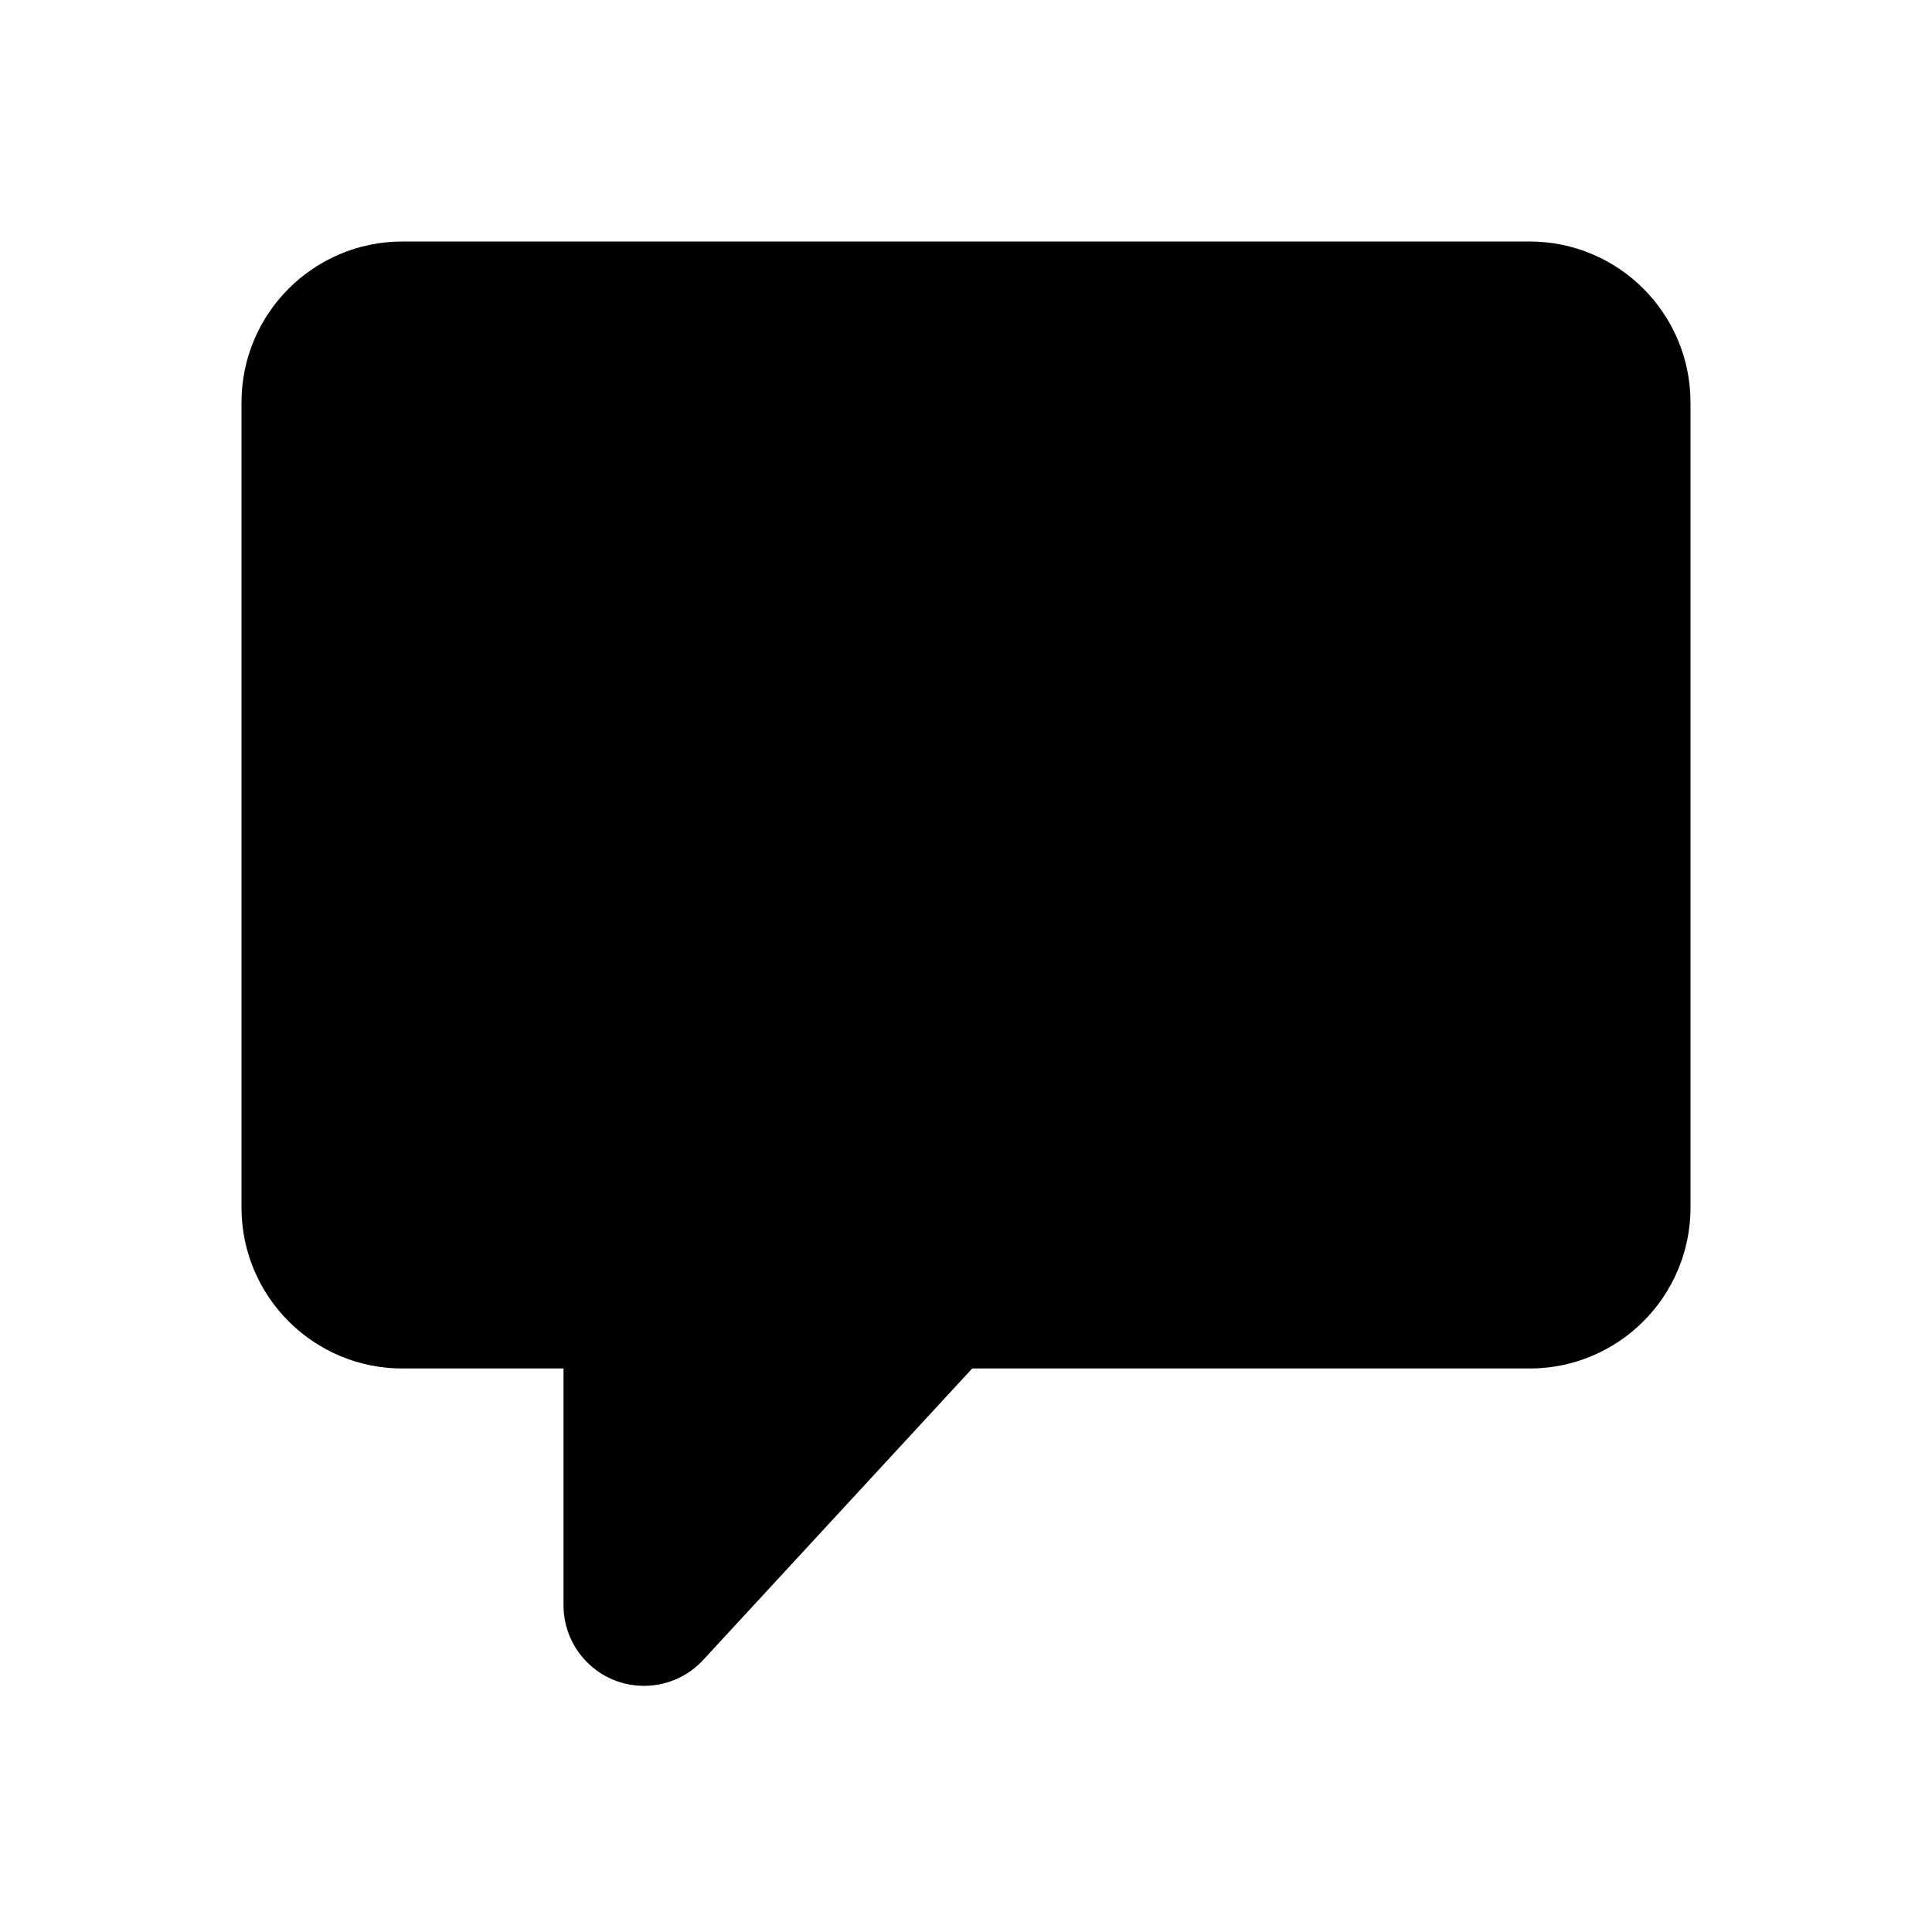
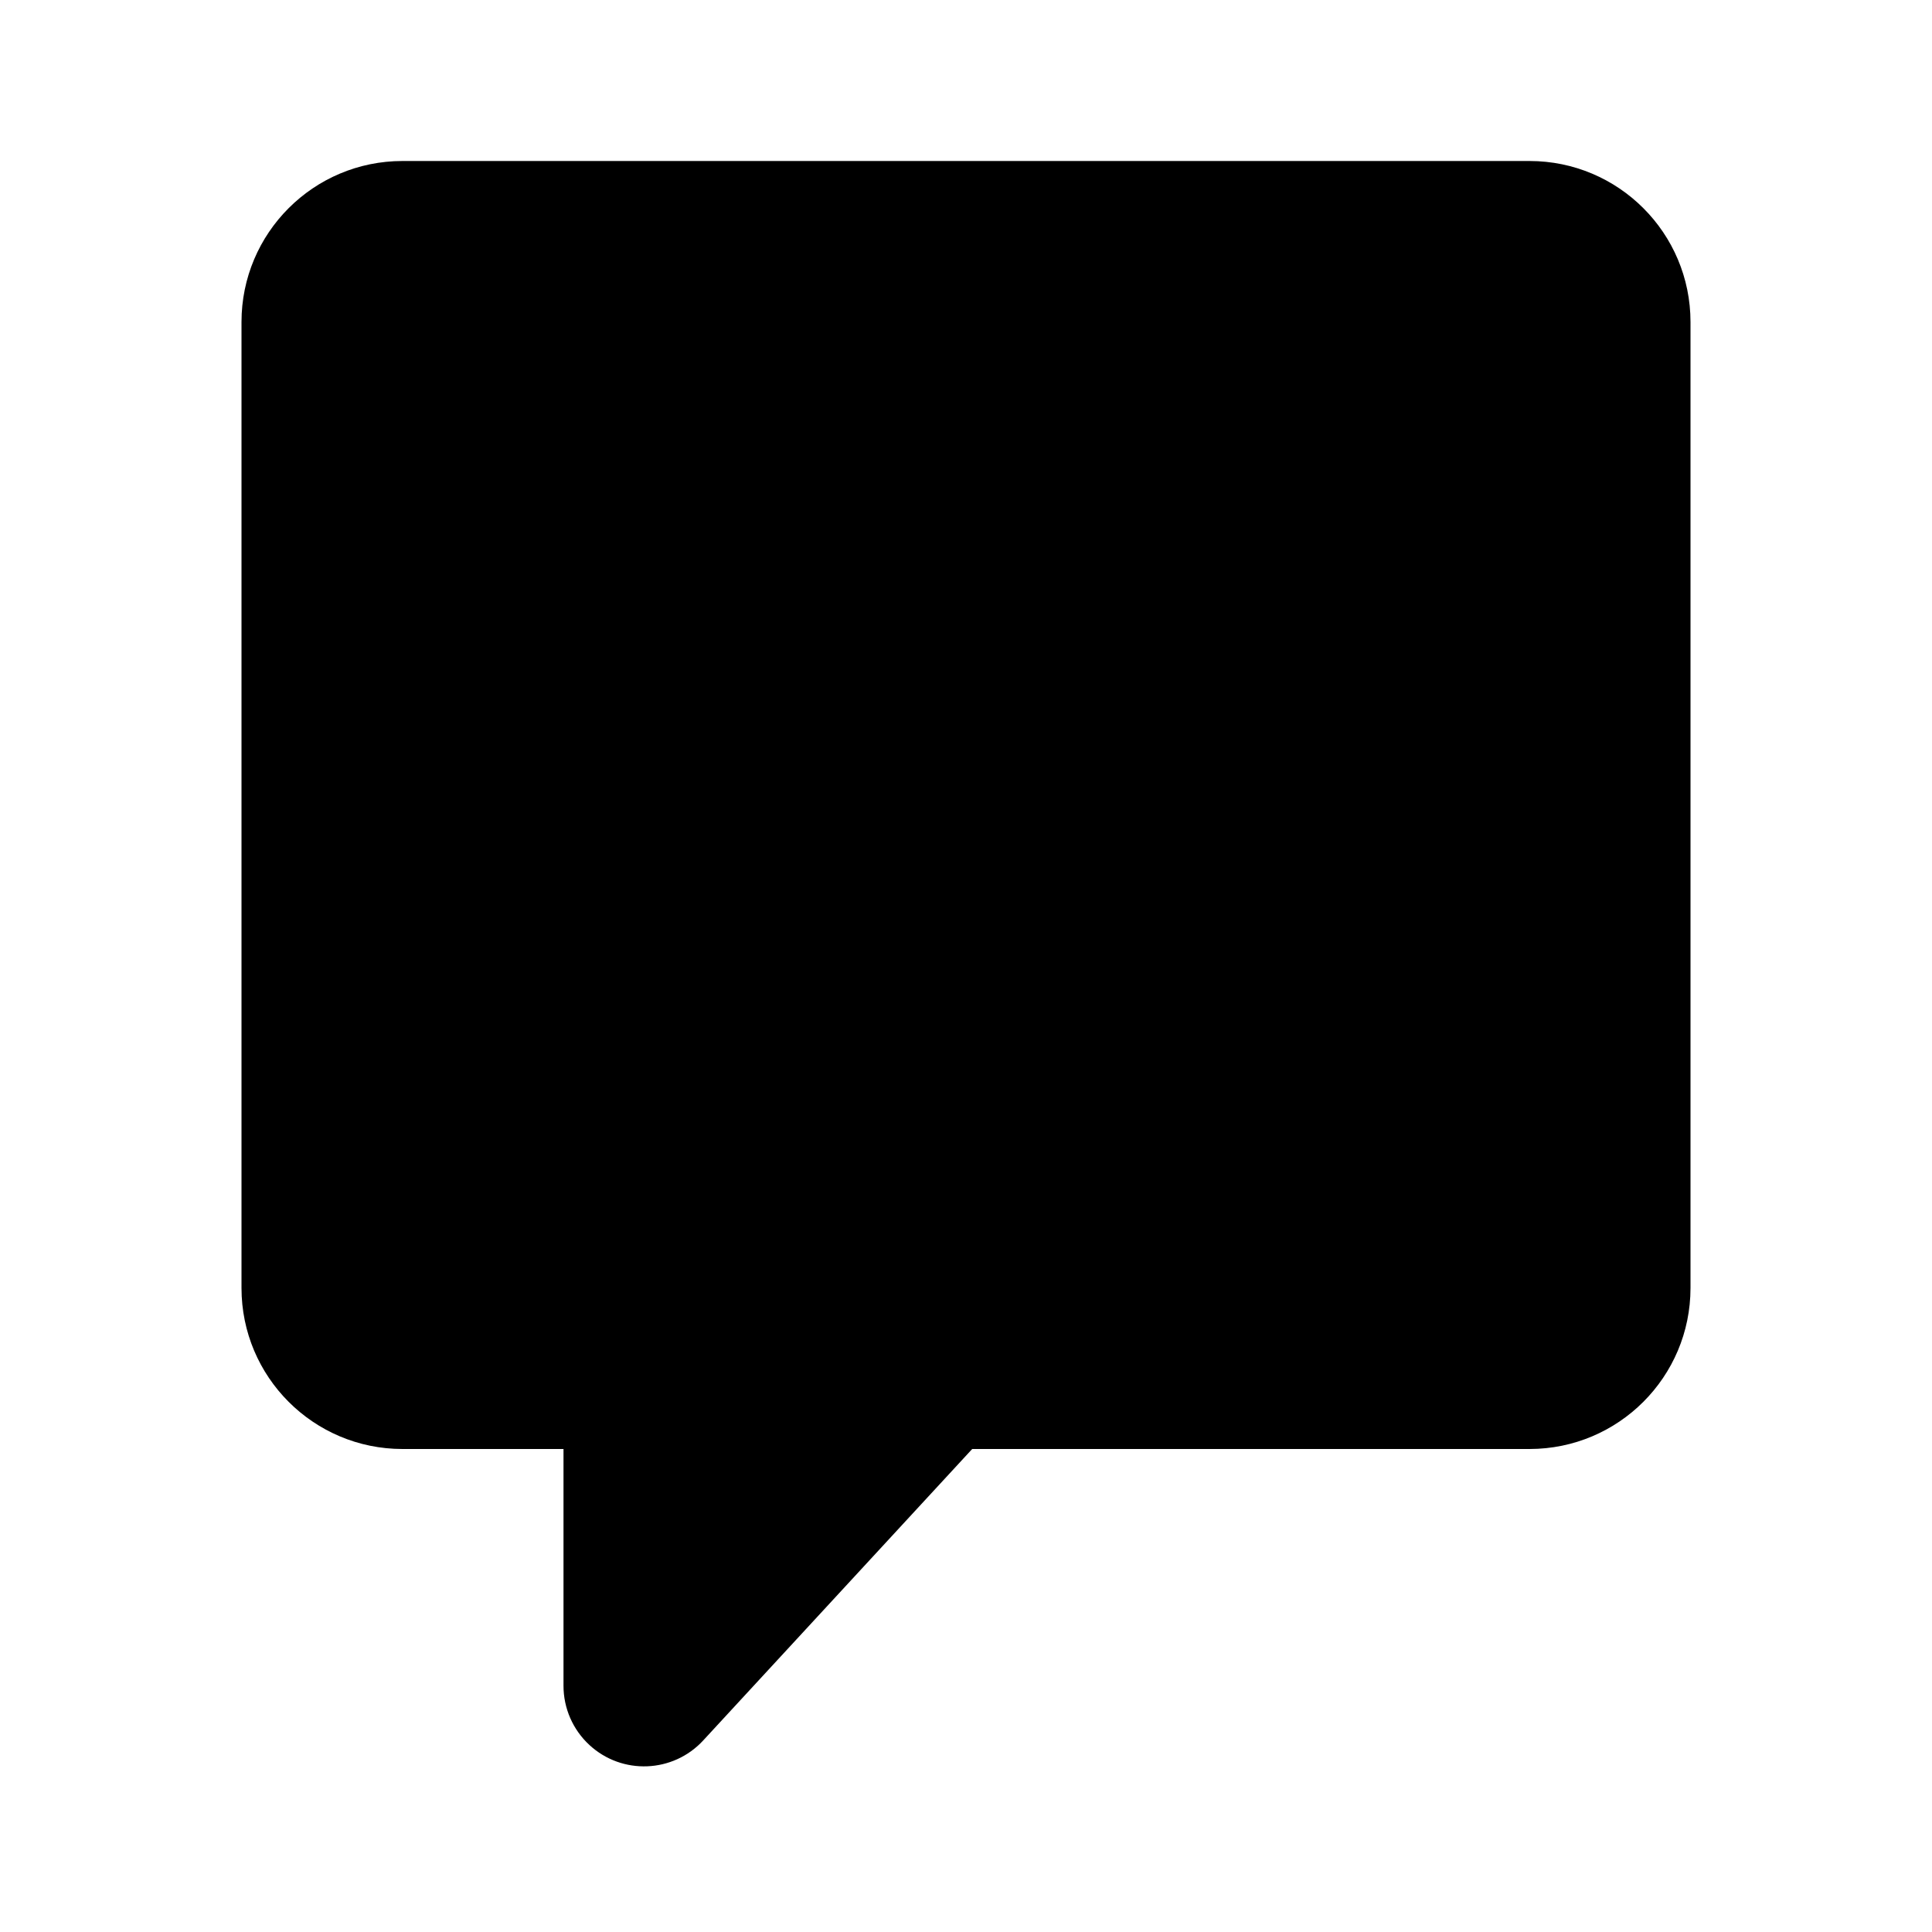
- <svg xmlns="http://www.w3.org/2000/svg" width="24" height="24" viewBox="0 0 24 24">
-   <path d="M8.735,20.621 C8.36,21.026 7.728,21.052 7.322,20.677 C7.117,20.488 7,20.221 7,19.942 L7,17 L5,17 C3.895,17 3,16.105 3,15 L3,5 C3,3.895 3.895,3 5,3 L19,3 C20.105,3 21,3.895 21,5 L21,15 C21,16.105 20.105,17 19,17 L12.077,17 L8.735,20.621 Z" />
+ <svg xmlns="http://www.w3.org/2000/svg" width="24" height="24" fill="none">
+   <path d="M7.322 21.677a1 1 0 0 0 1.413-.056L12.077 18H19a2 2 0 0 0 2-2V4a2 2 0 0 0-2-2H5a2 2 0 0 0-2 2v12a2 2 0 0 0 2 2h2v2.942a1 1 0 0 0 .322.735Z" fill="#000" />
</svg>
